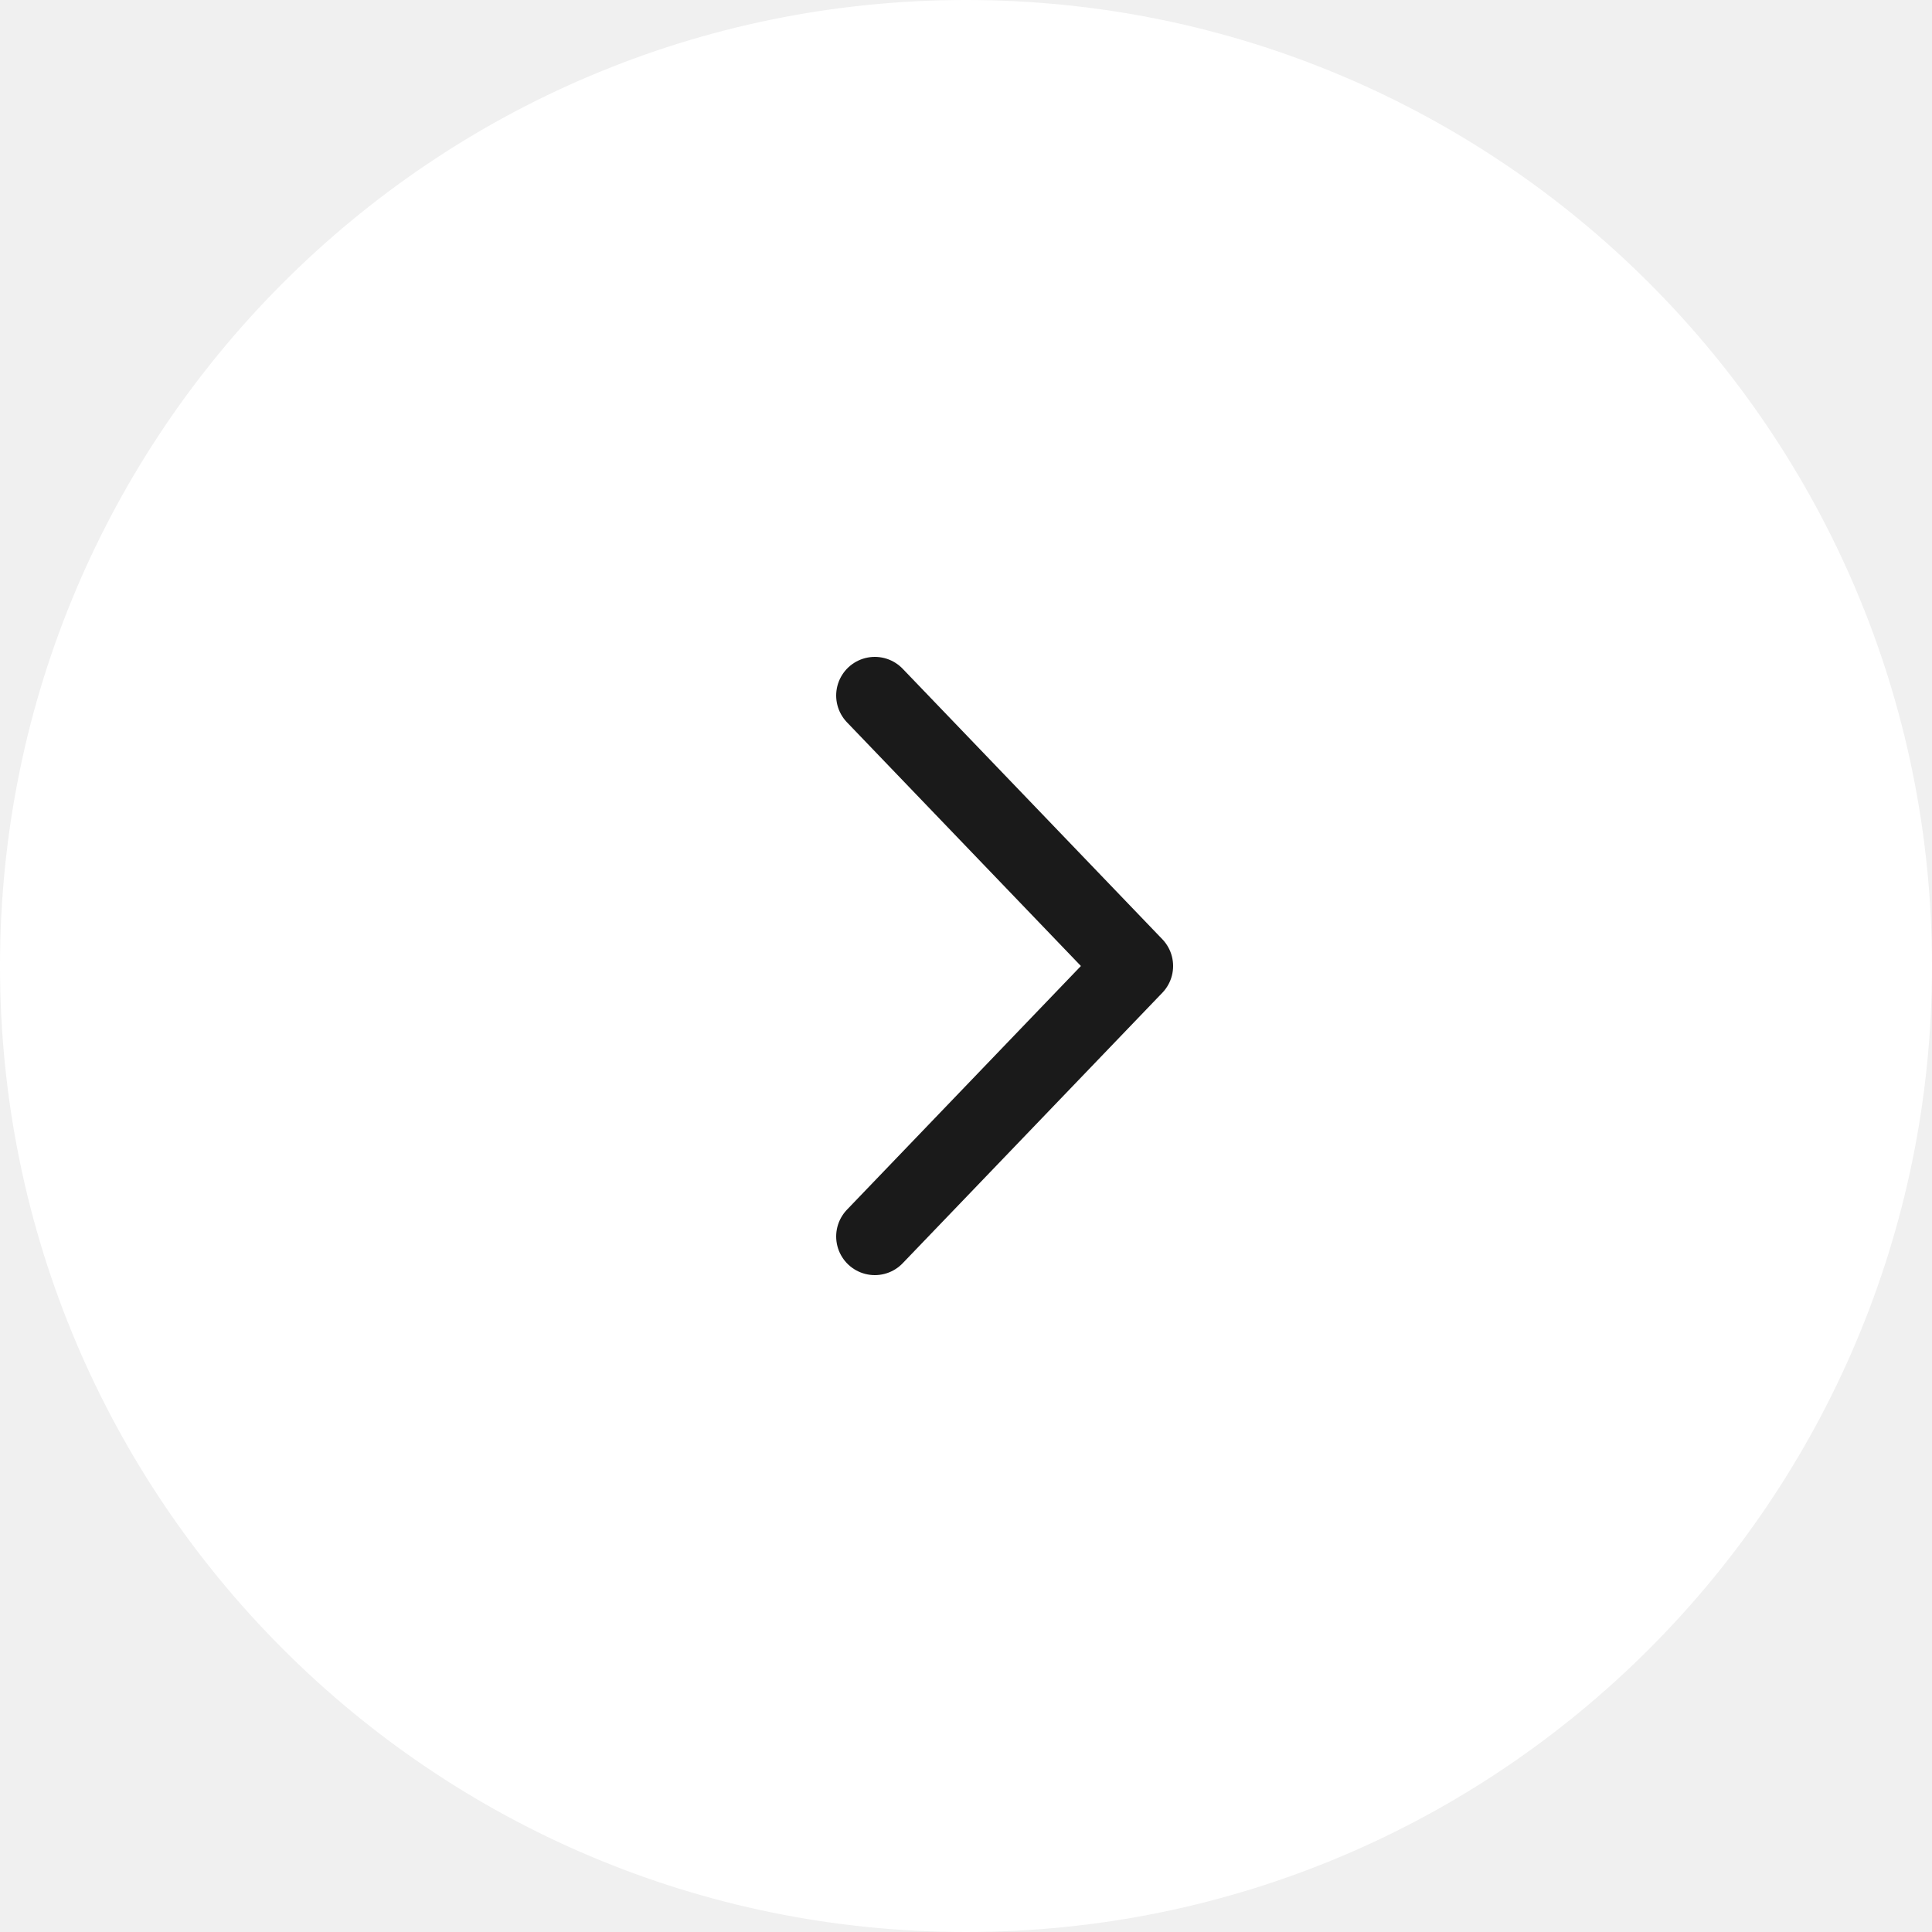
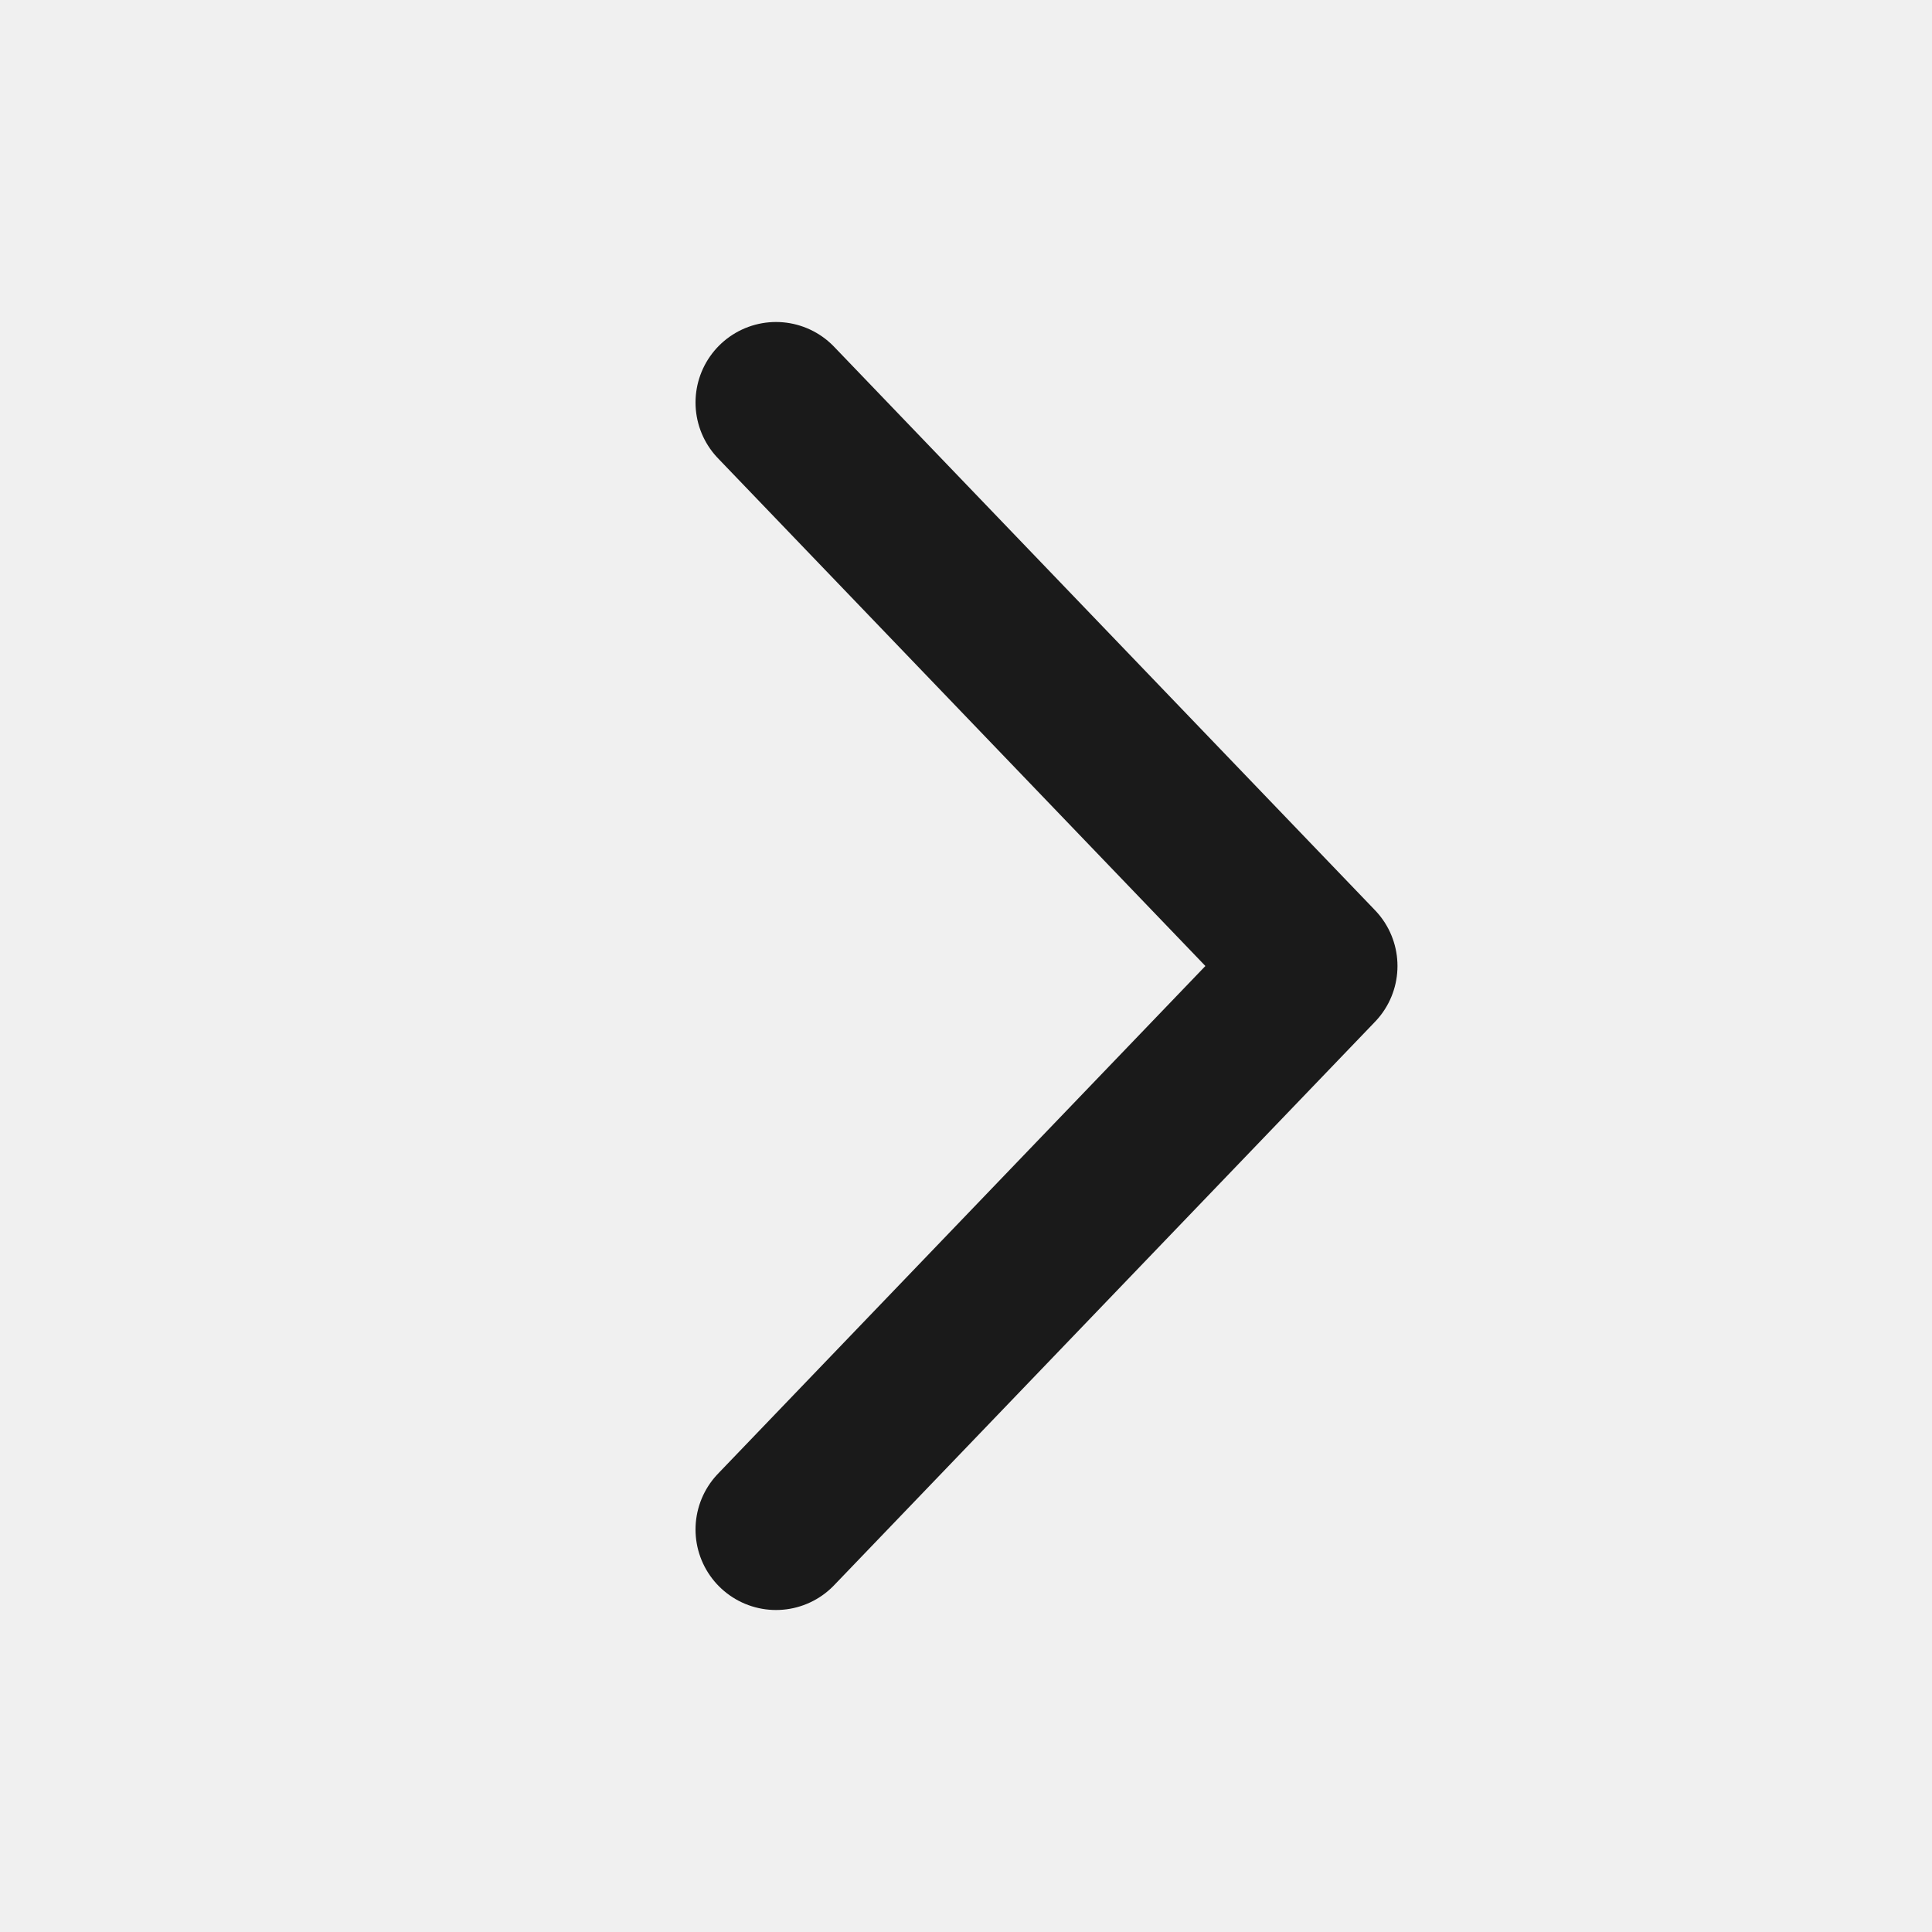
- <svg xmlns="http://www.w3.org/2000/svg" width="50" height="50" viewBox="0 0 50 50" fill="none">
-   <g clip-path="url(#clip0_93_4013)">
-     <rect width="50" height="50" rx="25" fill="white" />
-     <path d="M22.64 32L29.36 25L22.64 18" stroke="#1A1A1A" stroke-width="2" stroke-linecap="round" stroke-linejoin="round" />
-   </g>
-   <defs>
-     <clipPath id="clip0_93_4013">
-       <rect width="50" height="50" rx="25" fill="white" />
-     </clipPath>
-   </defs>
+ <svg xmlns="http://www.w3.org/2000/svg" width="24" height="24" viewBox="0 0 24 24" fill="none">
+   <path d="M9.64 19L16.36 12L9.64 5" stroke="#1A1A1A" stroke-width="2" stroke-linecap="round" stroke-linejoin="round" />
</svg>
